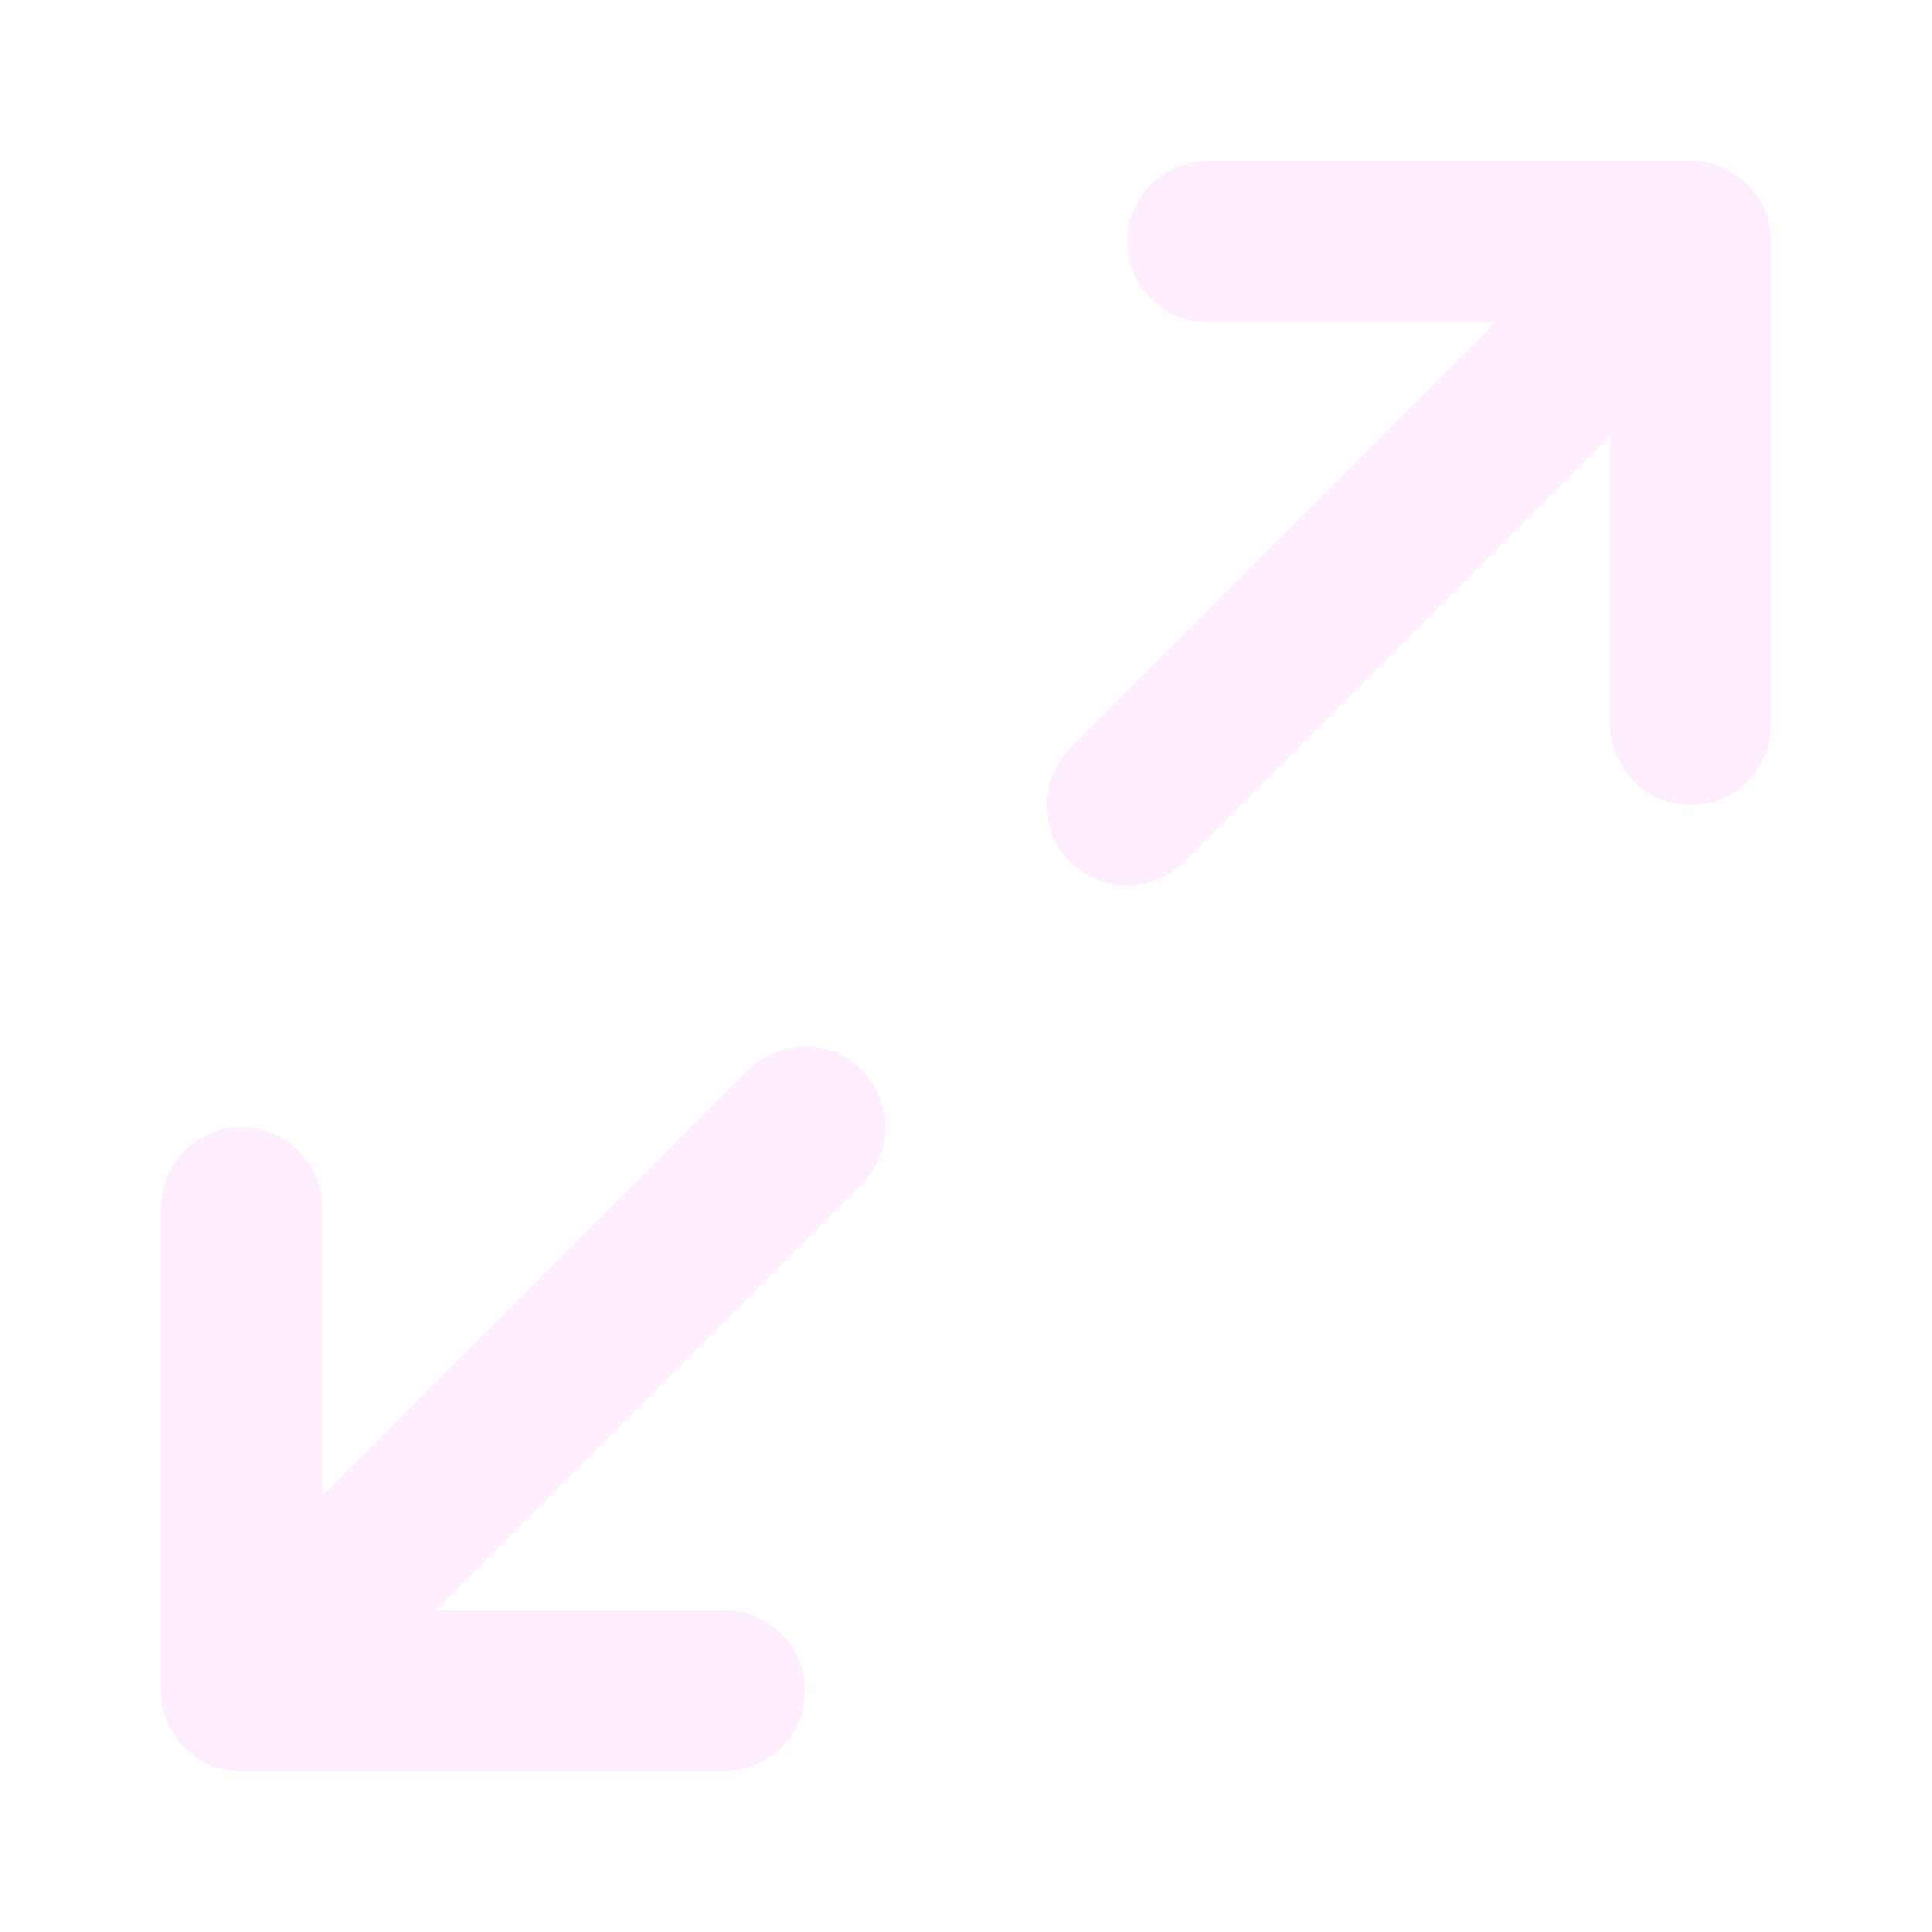
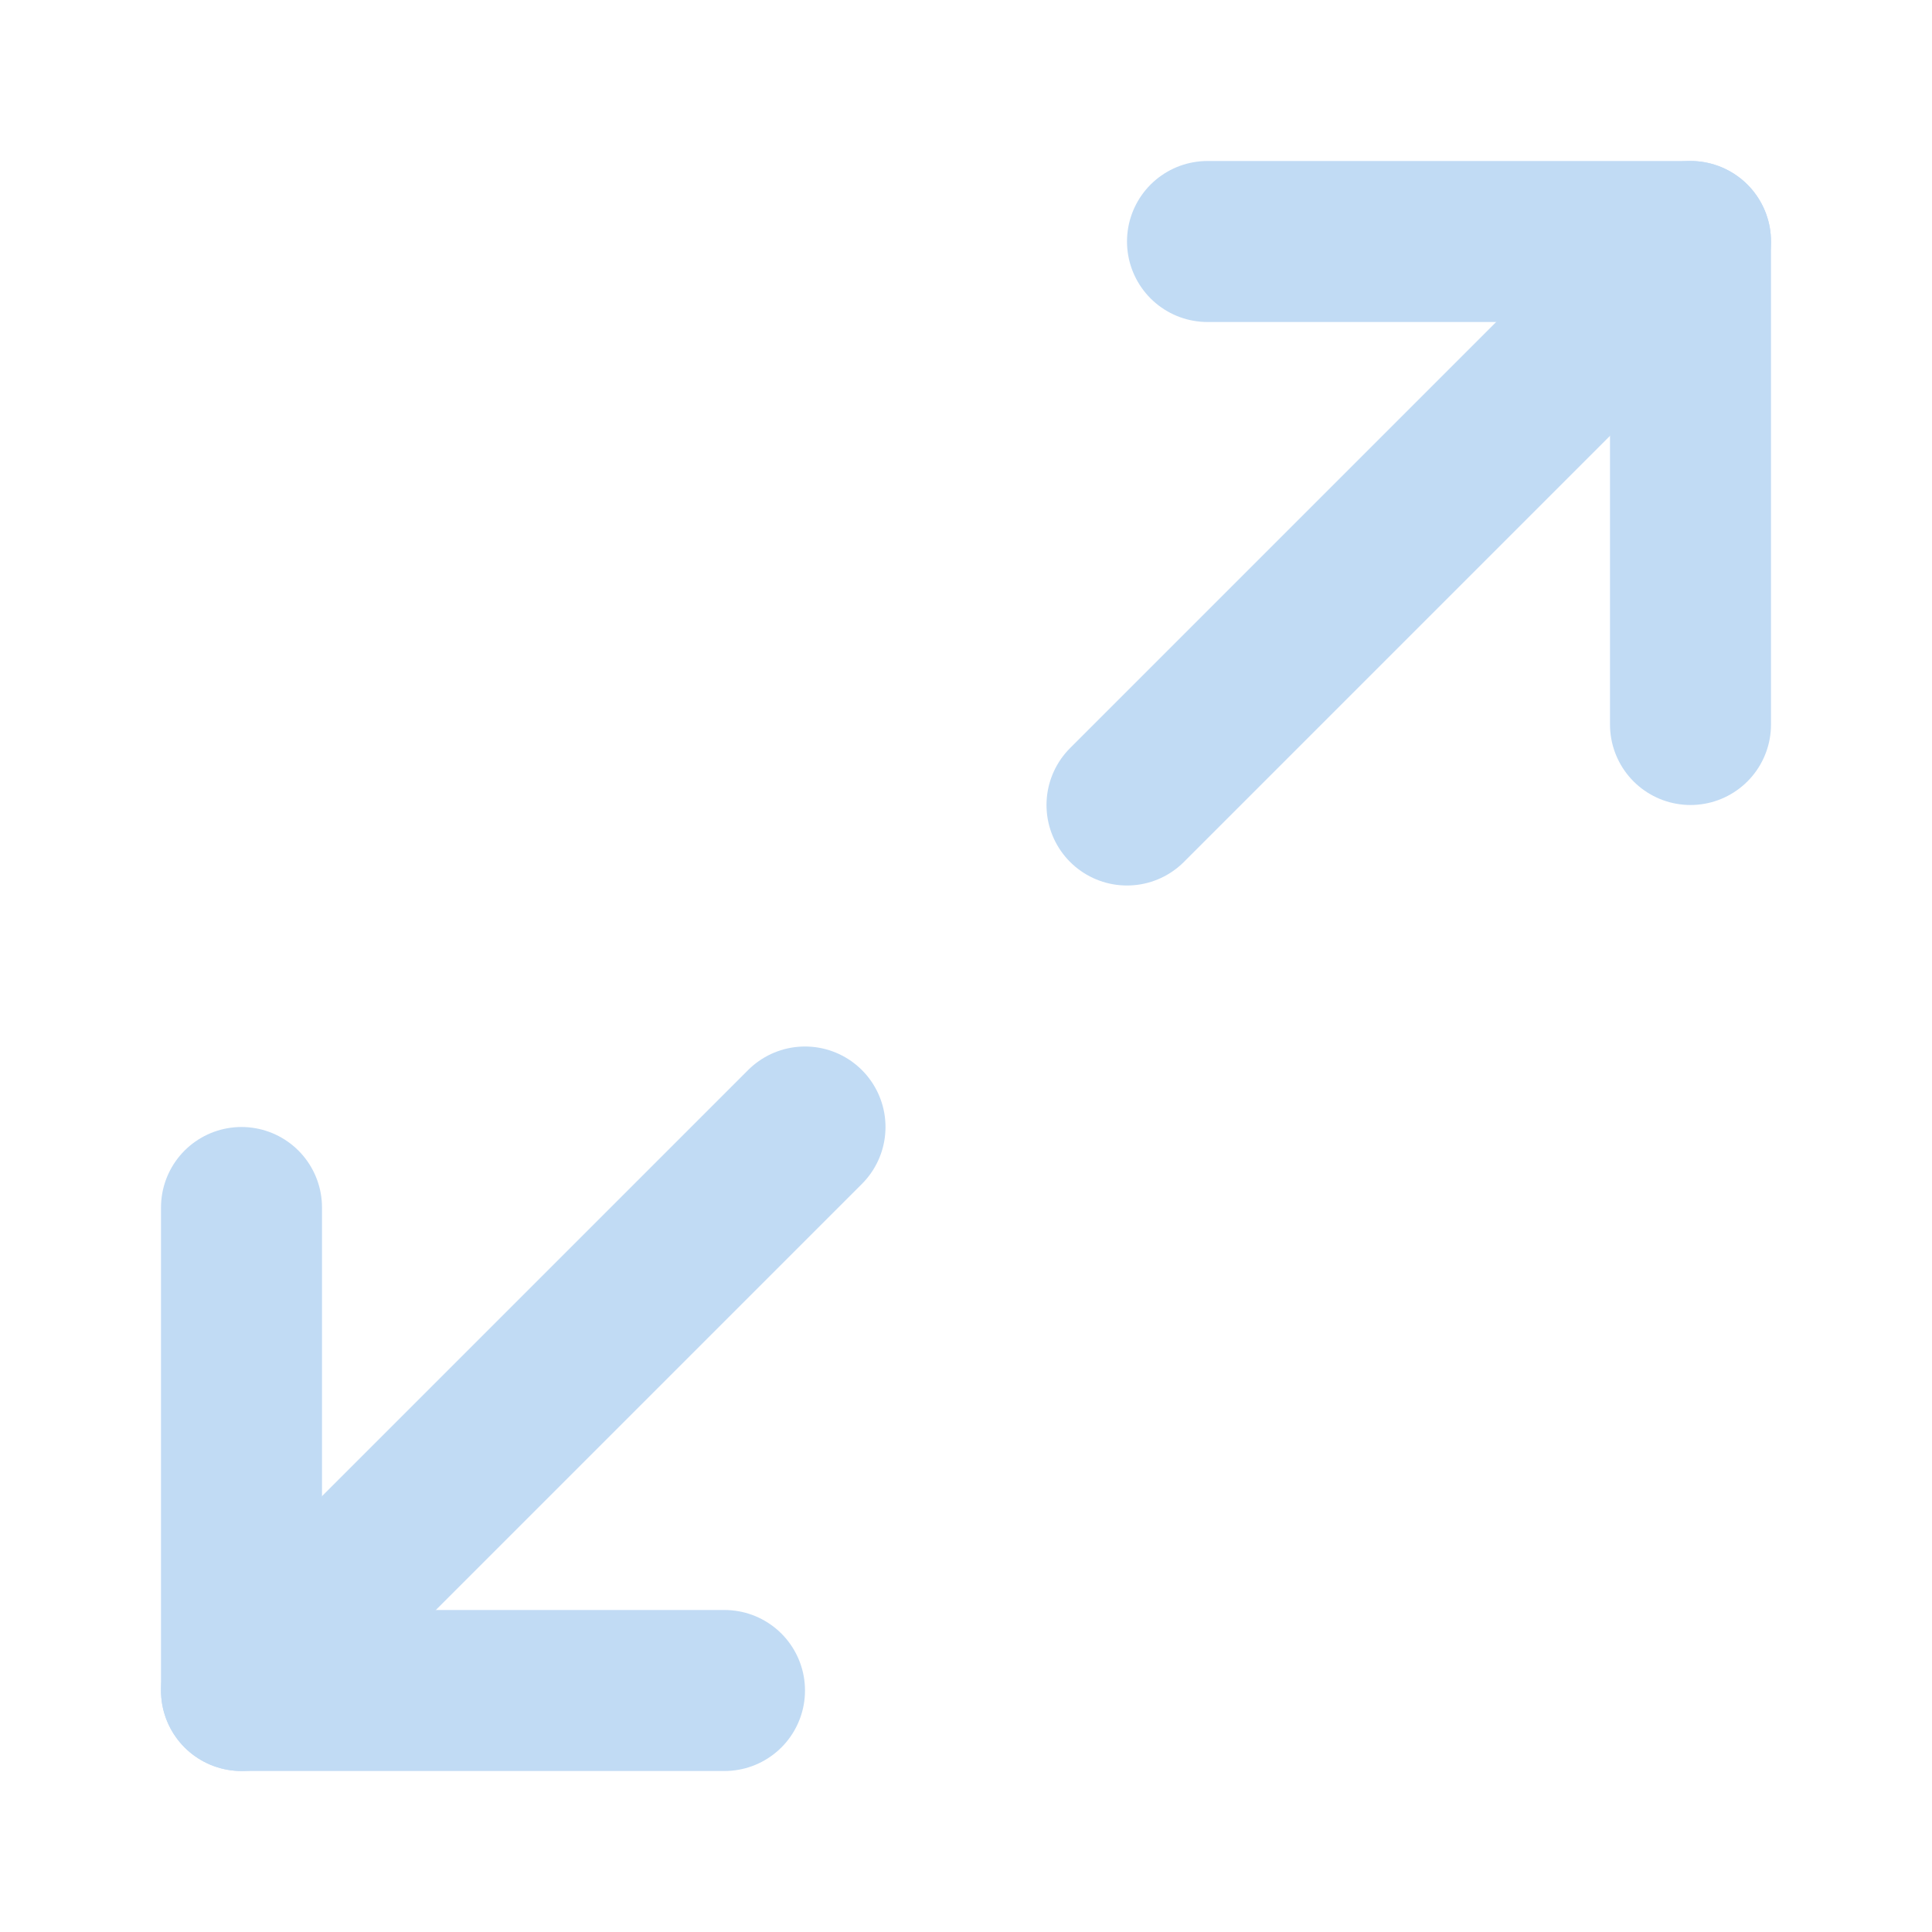
- <svg xmlns="http://www.w3.org/2000/svg" width="24" height="24" viewBox="0 0 24 24" fill="none" stroke="#ffeeff" stroke-width="2" stroke-linecap="round" stroke-linejoin="round" class="feather feather-maximize-2">
+ <svg xmlns="http://www.w3.org/2000/svg" width="24" height="24" viewBox="0 0 24 24" fill="none" stroke="#c1dbf4" stroke-width="2" stroke-linecap="round" stroke-linejoin="round" class="feather feather-maximize-2">
  <polyline points="15 3 21 3 21 9" />
  <polyline points="9 21 3 21 3 15" />
  <line x1="21" y1="3" x2="14" y2="10" />
  <line x1="3" y1="21" x2="10" y2="14" />
</svg>
